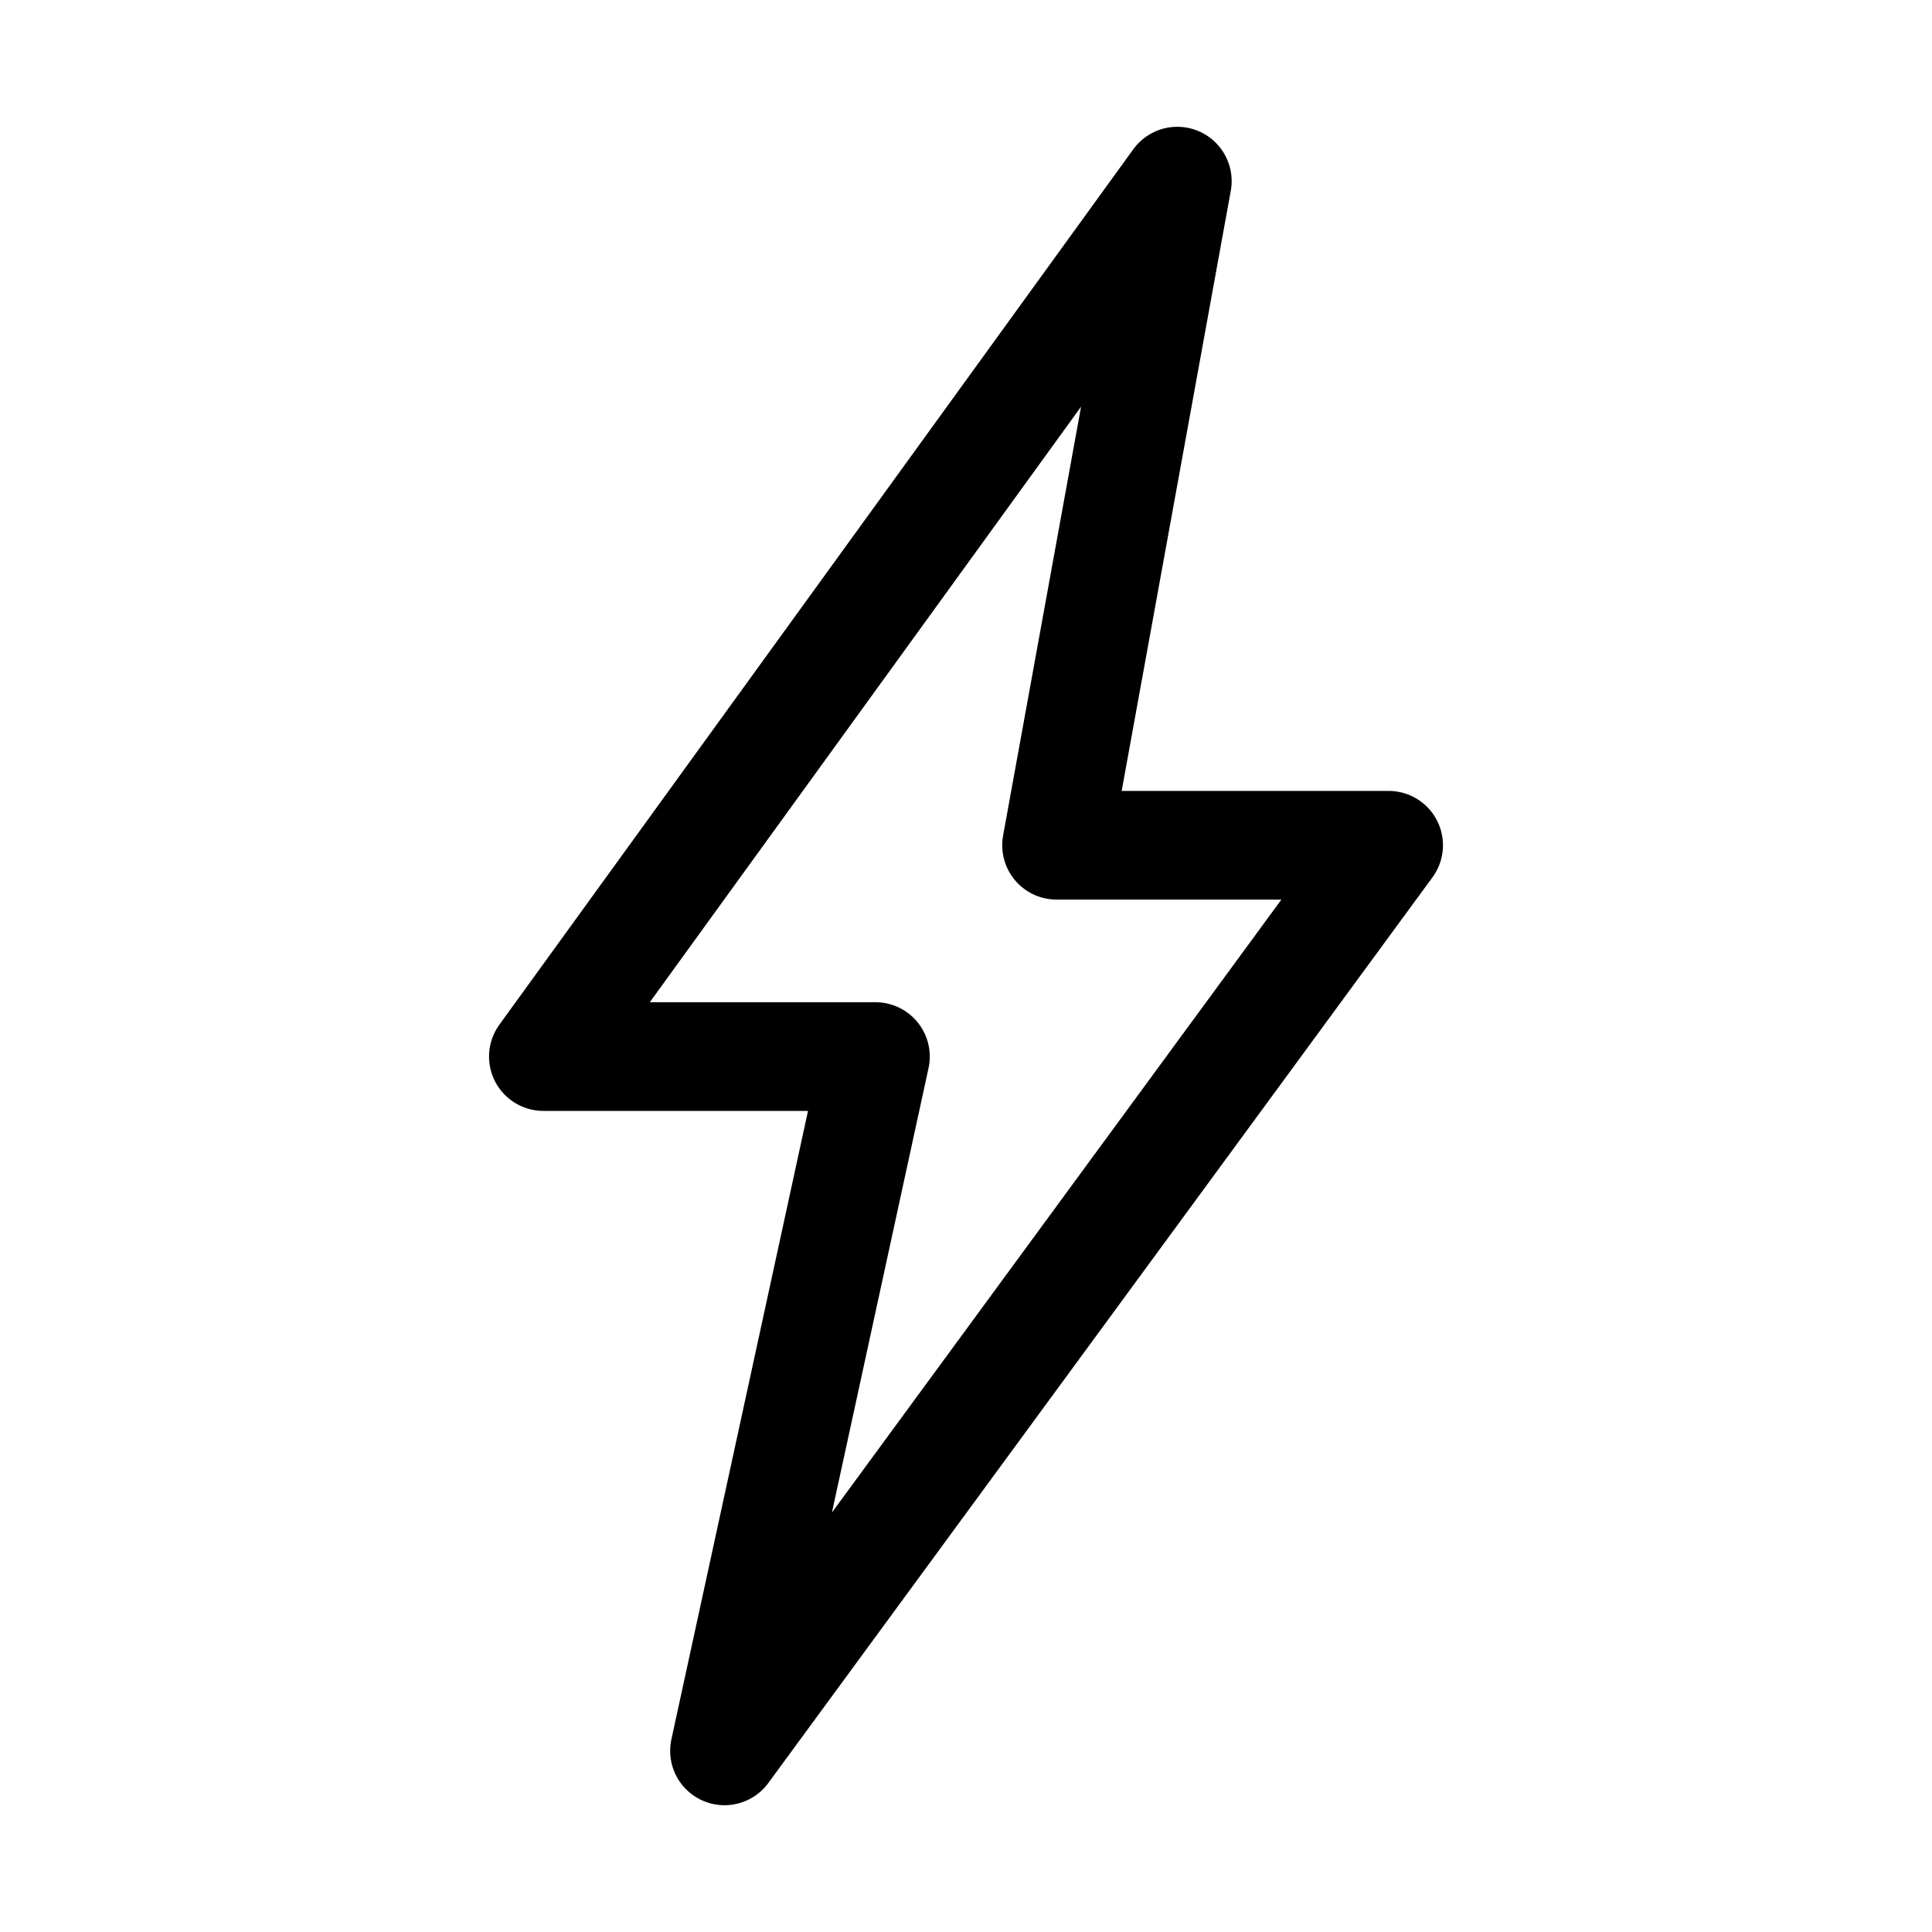
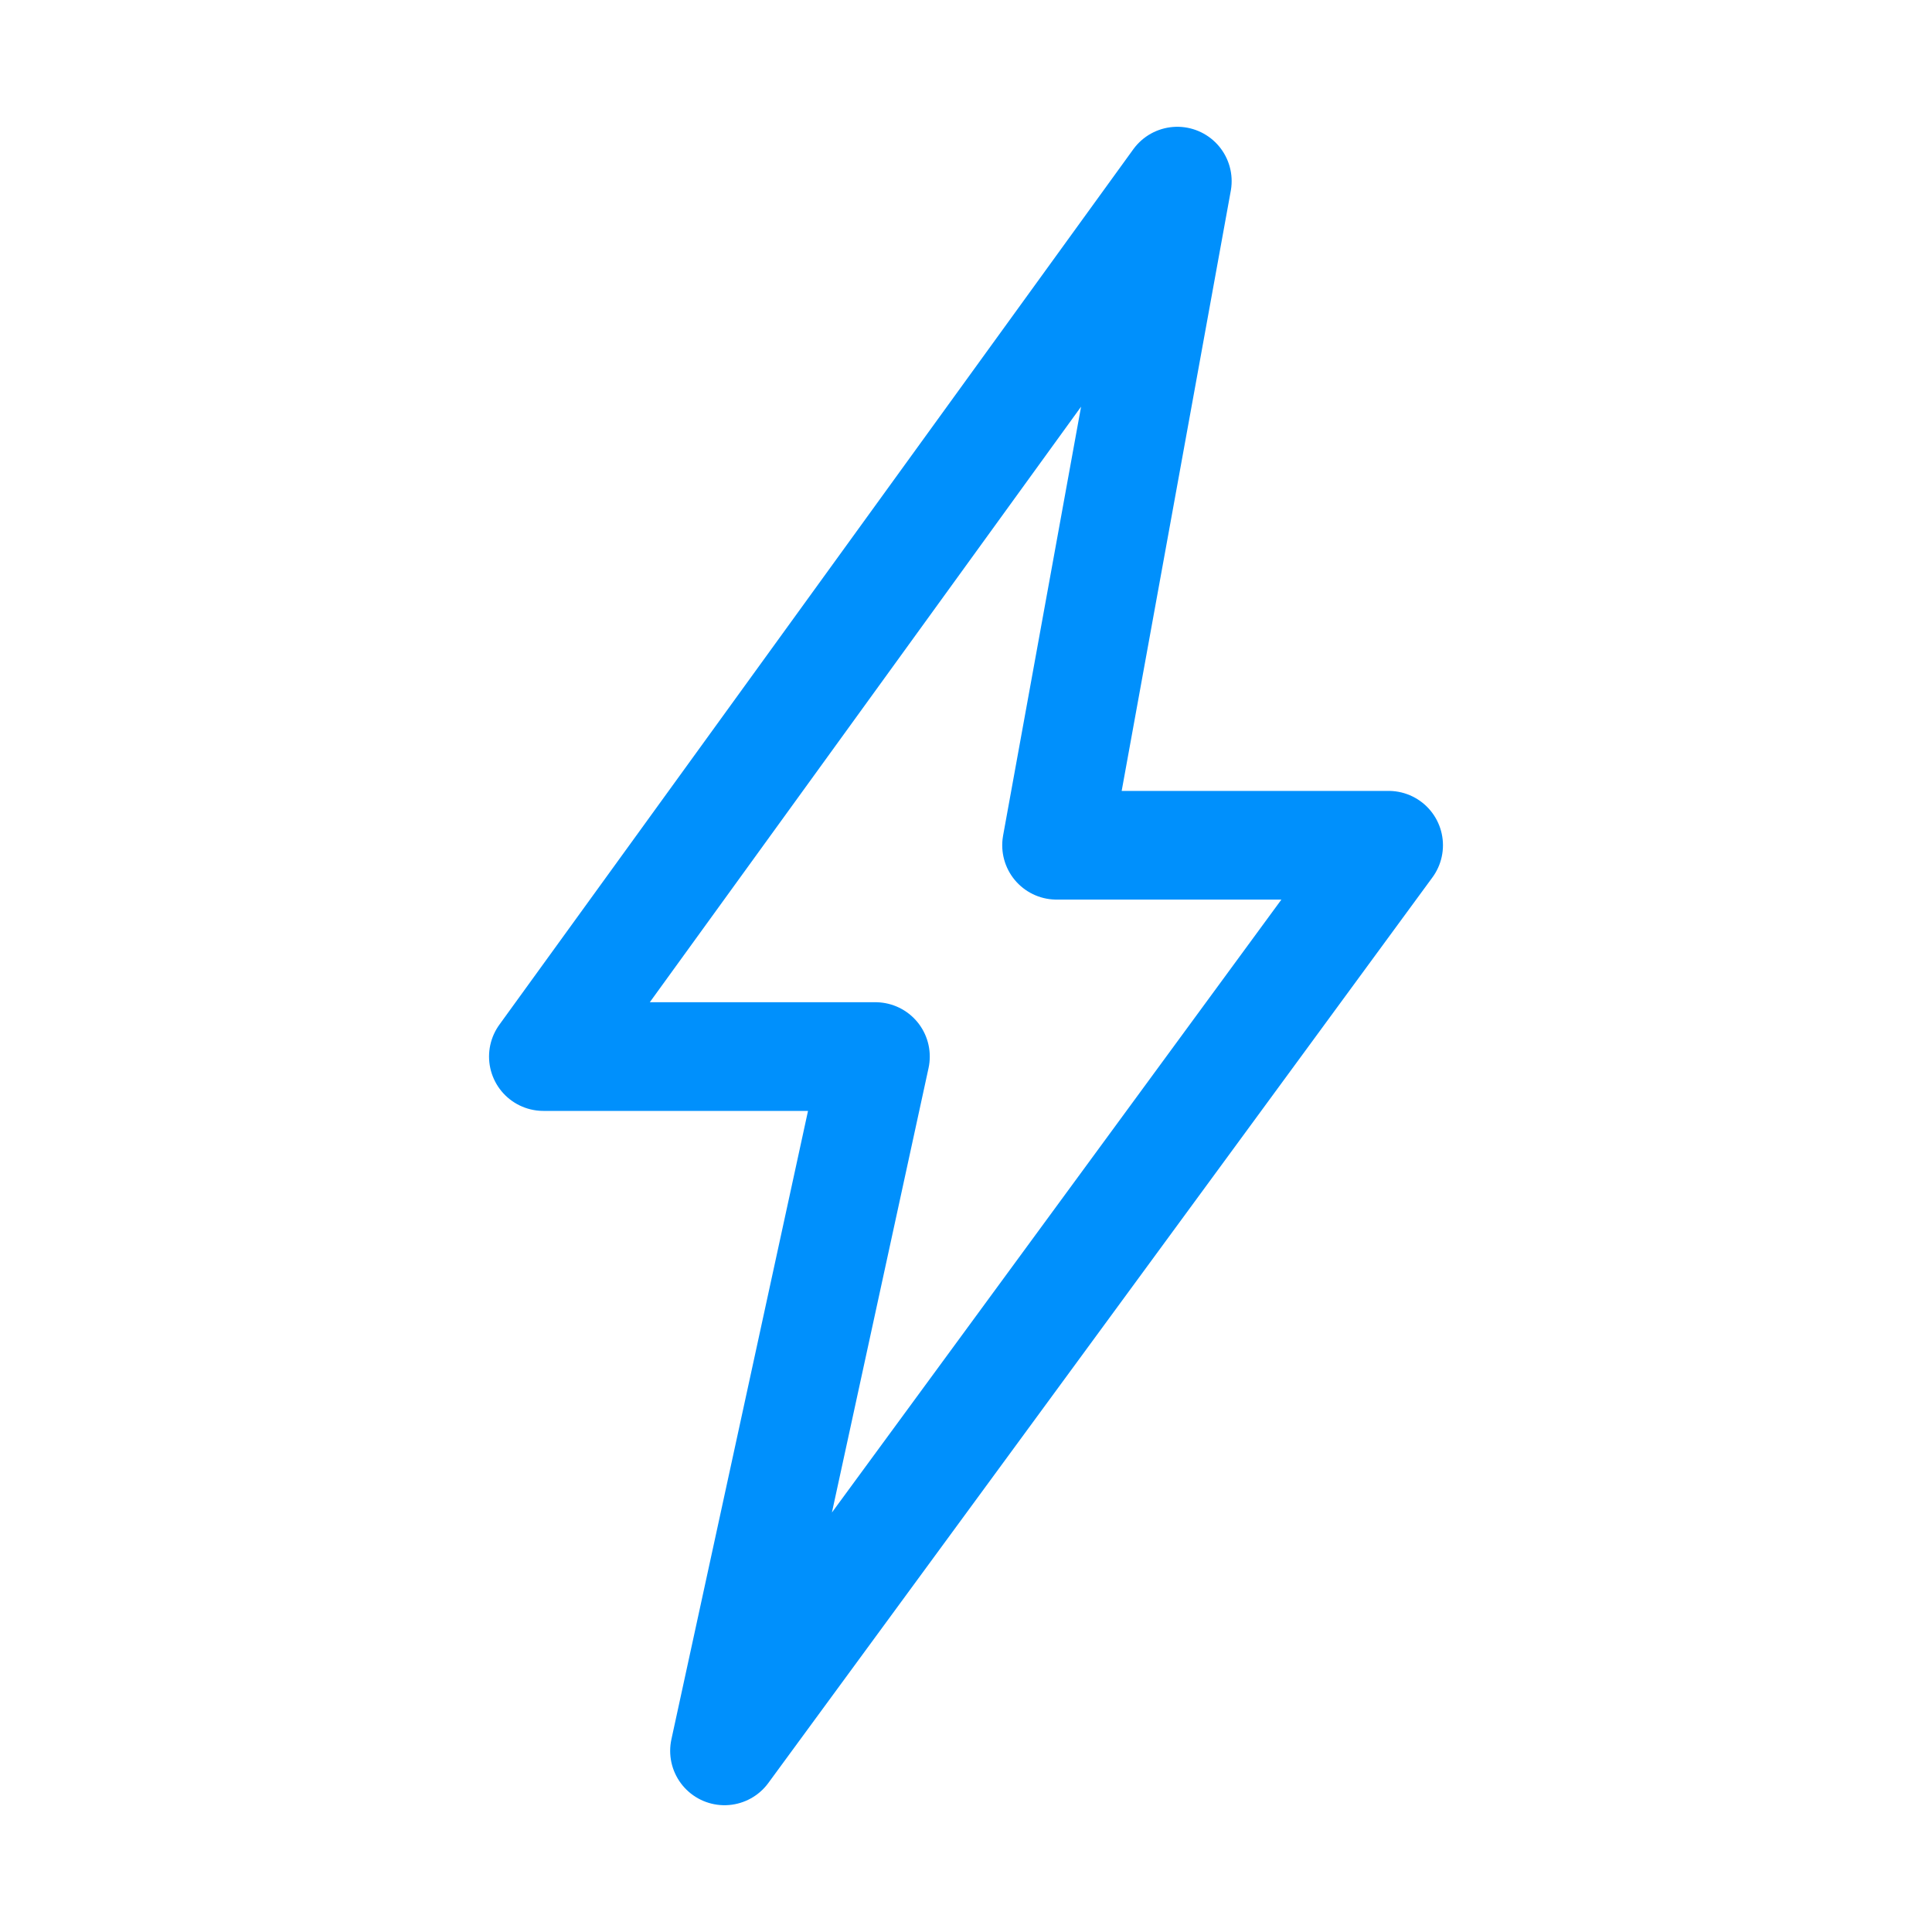
- <svg xmlns="http://www.w3.org/2000/svg" viewBox="0 0 32 32" width="32" height="32" fill="none" stroke="currentColor" stroke-width="1.8" stroke-linecap="round" stroke-linejoin="round" aria-hidden="true">
+ <svg xmlns="http://www.w3.org/2000/svg" viewBox="0 0 32 32" width="32" height="32" fill="none" stroke="#0090fc" color="#0090fc" stroke-width="1.8" stroke-linecap="round" stroke-linejoin="round" aria-hidden="true">
  <path d="M19.5 3 9 17.5h5.5L12 29l11-15h-5.5z" />
</svg>
